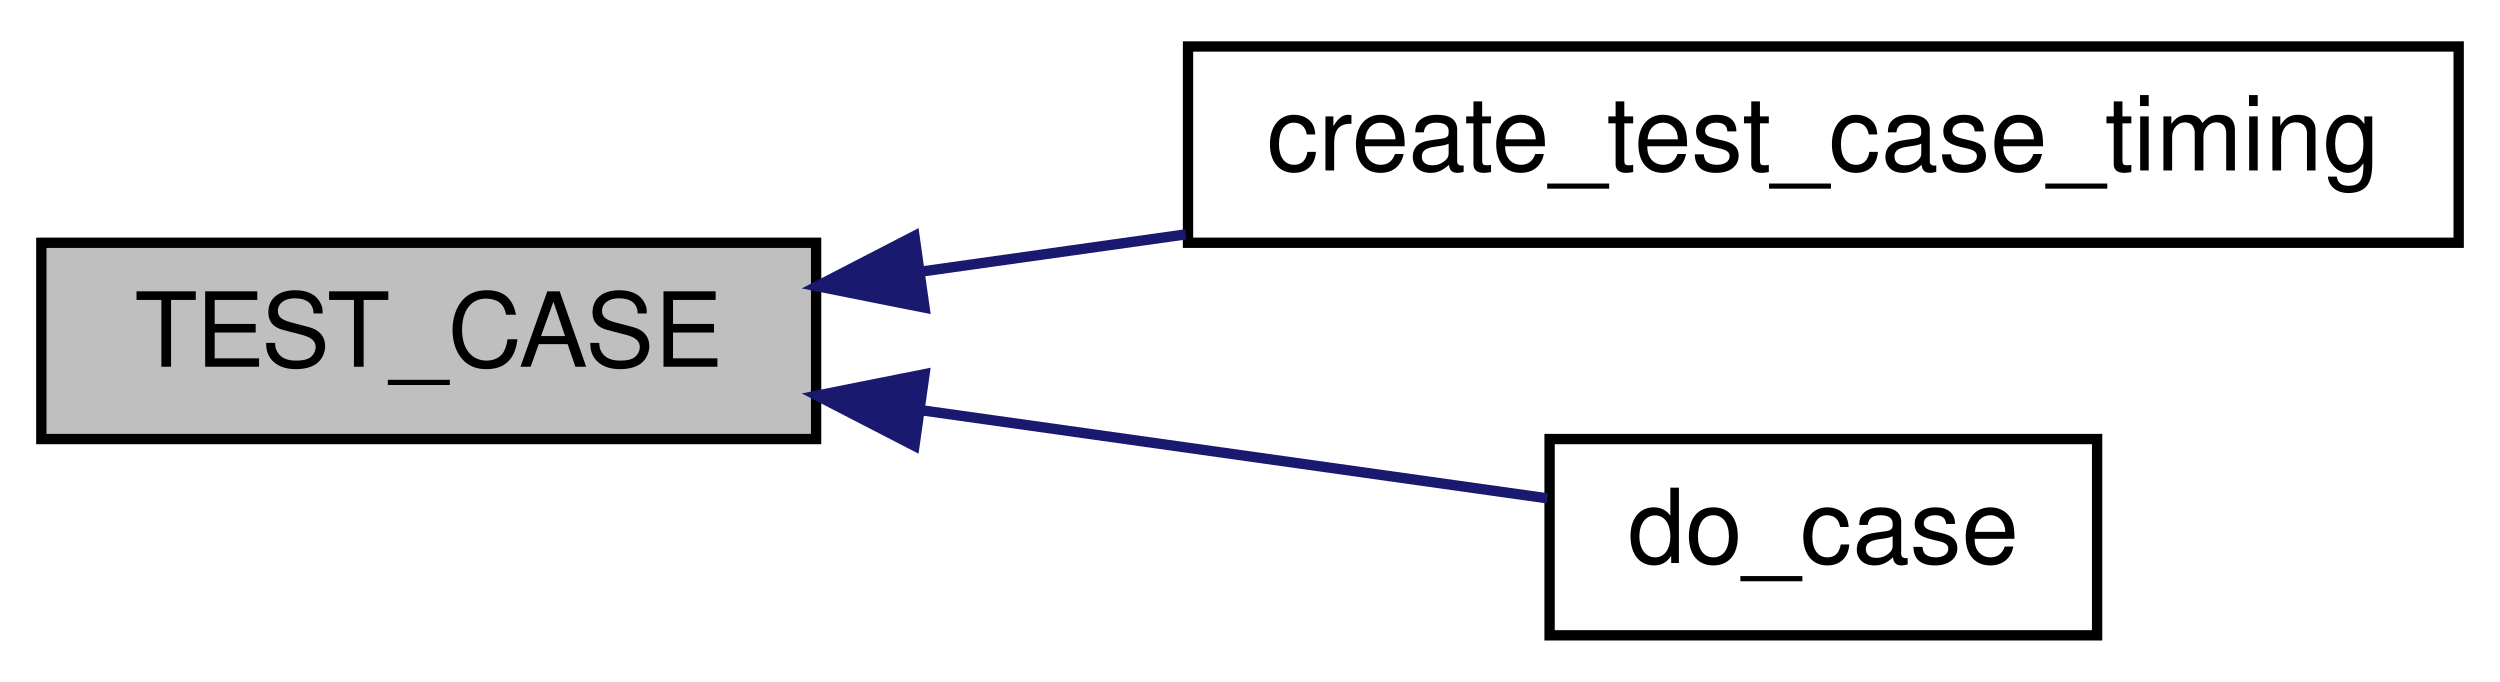
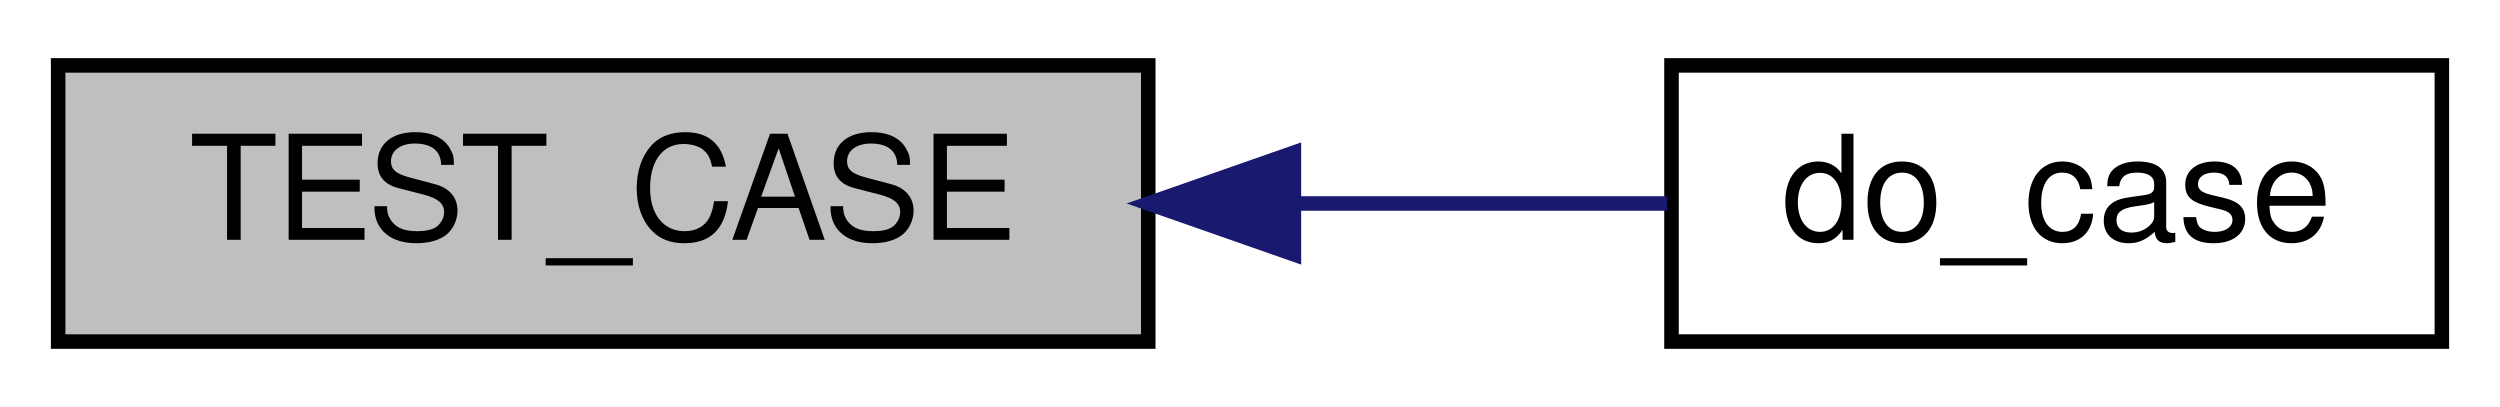
- <svg xmlns="http://www.w3.org/2000/svg" xmlns:xlink="http://www.w3.org/1999/xlink" width="242pt" height="66pt" viewBox="0.00 0.00 242.00 66.00">
-   <g id="graph0" class="graph" transform="scale(1 1) rotate(0) translate(4 62)">
-     <polygon fill="#ffffff" stroke="transparent" points="-4,4 -4,-62 238,-62 238,4 -4,4" />
+ <svg xmlns="http://www.w3.org/2000/svg" xmlns:xlink="http://www.w3.org/1999/xlink" width="172pt" height="28pt" viewBox="0.00 0.00 172.00 28.00">
+   <g id="graph0" class="graph" transform="scale(1 1) rotate(0) translate(4 24)">
+     <polygon fill="#ffffff" stroke="transparent" points="-4,4 -4,-24 168,-24 168,4 -4,4" />
    <g id="node1" class="node">
-       <polygon fill="#bfbfbf" stroke="#000000" points="0,-19.5 0,-38.5 75,-38.5 75,-19.5 0,-19.5" />
-       <text text-anchor="middle" x="37.5" y="-26.5" font-family="Helvetica,sans-Serif" font-size="10.00" fill="#000000">TEST_CASE</text>
+       <polygon fill="#bfbfbf" stroke="#000000" points="0,-.5 0,-19.5 75,-19.5 75,-.5 0,-.5" />
+       <text text-anchor="middle" x="37.5" y="-7.5" font-family="Helvetica,sans-Serif" font-size="10.00" fill="#000000">TEST_CASE</text>
    </g>
    <g id="node2" class="node">
      <g id="a_node2">
-         <a xlink:href="test__cycle__ratio__boost_8cpp.html#ad4404240fd41d384f36191a8940dfd83" target="_top" xlink:title="create_test_case_timing">
-           <polygon fill="#ffffff" stroke="#000000" points="111,-38.5 111,-57.5 234,-57.5 234,-38.5 111,-38.5" />
-           <text text-anchor="middle" x="172.5" y="-45.5" font-family="Helvetica,sans-Serif" font-size="10.00" fill="#000000">create_test_case_timing</text>
+         <a xlink:href="test__neg__cycle__boost_8cpp.html#a0502f391b25d1855a3a2fc82dd05f3a0" target="_top" xlink:title="do_case">
+           <polygon fill="#ffffff" stroke="#000000" points="111,-.5 111,-19.5 164,-19.5 164,-.5 111,-.5" />
+           <text text-anchor="middle" x="137.5" y="-7.5" font-family="Helvetica,sans-Serif" font-size="10.00" fill="#000000">do_case</text>
        </a>
      </g>
    </g>
    <g id="edge1" class="edge">
-       <path fill="none" stroke="#191970" d="M85.011,-35.687C93.346,-36.86 102.127,-38.096 110.781,-39.314" />
-       <polygon fill="#191970" stroke="#191970" points="85.495,-32.221 75.105,-34.293 84.52,-39.152 85.495,-32.221" />
-     </g>
-     <g id="node3" class="node">
-       <g id="a_node3">
-         <a xlink:href="test__neg__cycle__boost_8cpp.html#a808903127bc0389d57ec9b6792c22393" target="_top" xlink:title="do_case">
-           <polygon fill="#ffffff" stroke="#000000" points="146,-.5 146,-19.5 199,-19.5 199,-.5 146,-.5" />
-           <text text-anchor="middle" x="172.5" y="-7.5" font-family="Helvetica,sans-Serif" font-size="10.00" fill="#000000">do_case</text>
-         </a>
-       </g>
-     </g>
-     <g id="edge2" class="edge">
-       <path fill="none" stroke="#191970" d="M85.154,-22.293C105.507,-19.429 128.502,-16.192 145.788,-13.759" />
-       <polygon fill="#191970" stroke="#191970" points="84.52,-18.848 75.105,-23.707 85.495,-25.779 84.52,-18.848" />
+       <path fill="none" stroke="#191970" d="M85.201,-10C93.964,-10 102.822,-10 110.695,-10" />
+       <polygon fill="#191970" stroke="#191970" points="85.021,-6.5 75.021,-10 85.021,-13.5 85.021,-6.5" />
    </g>
  </g>
</svg>
